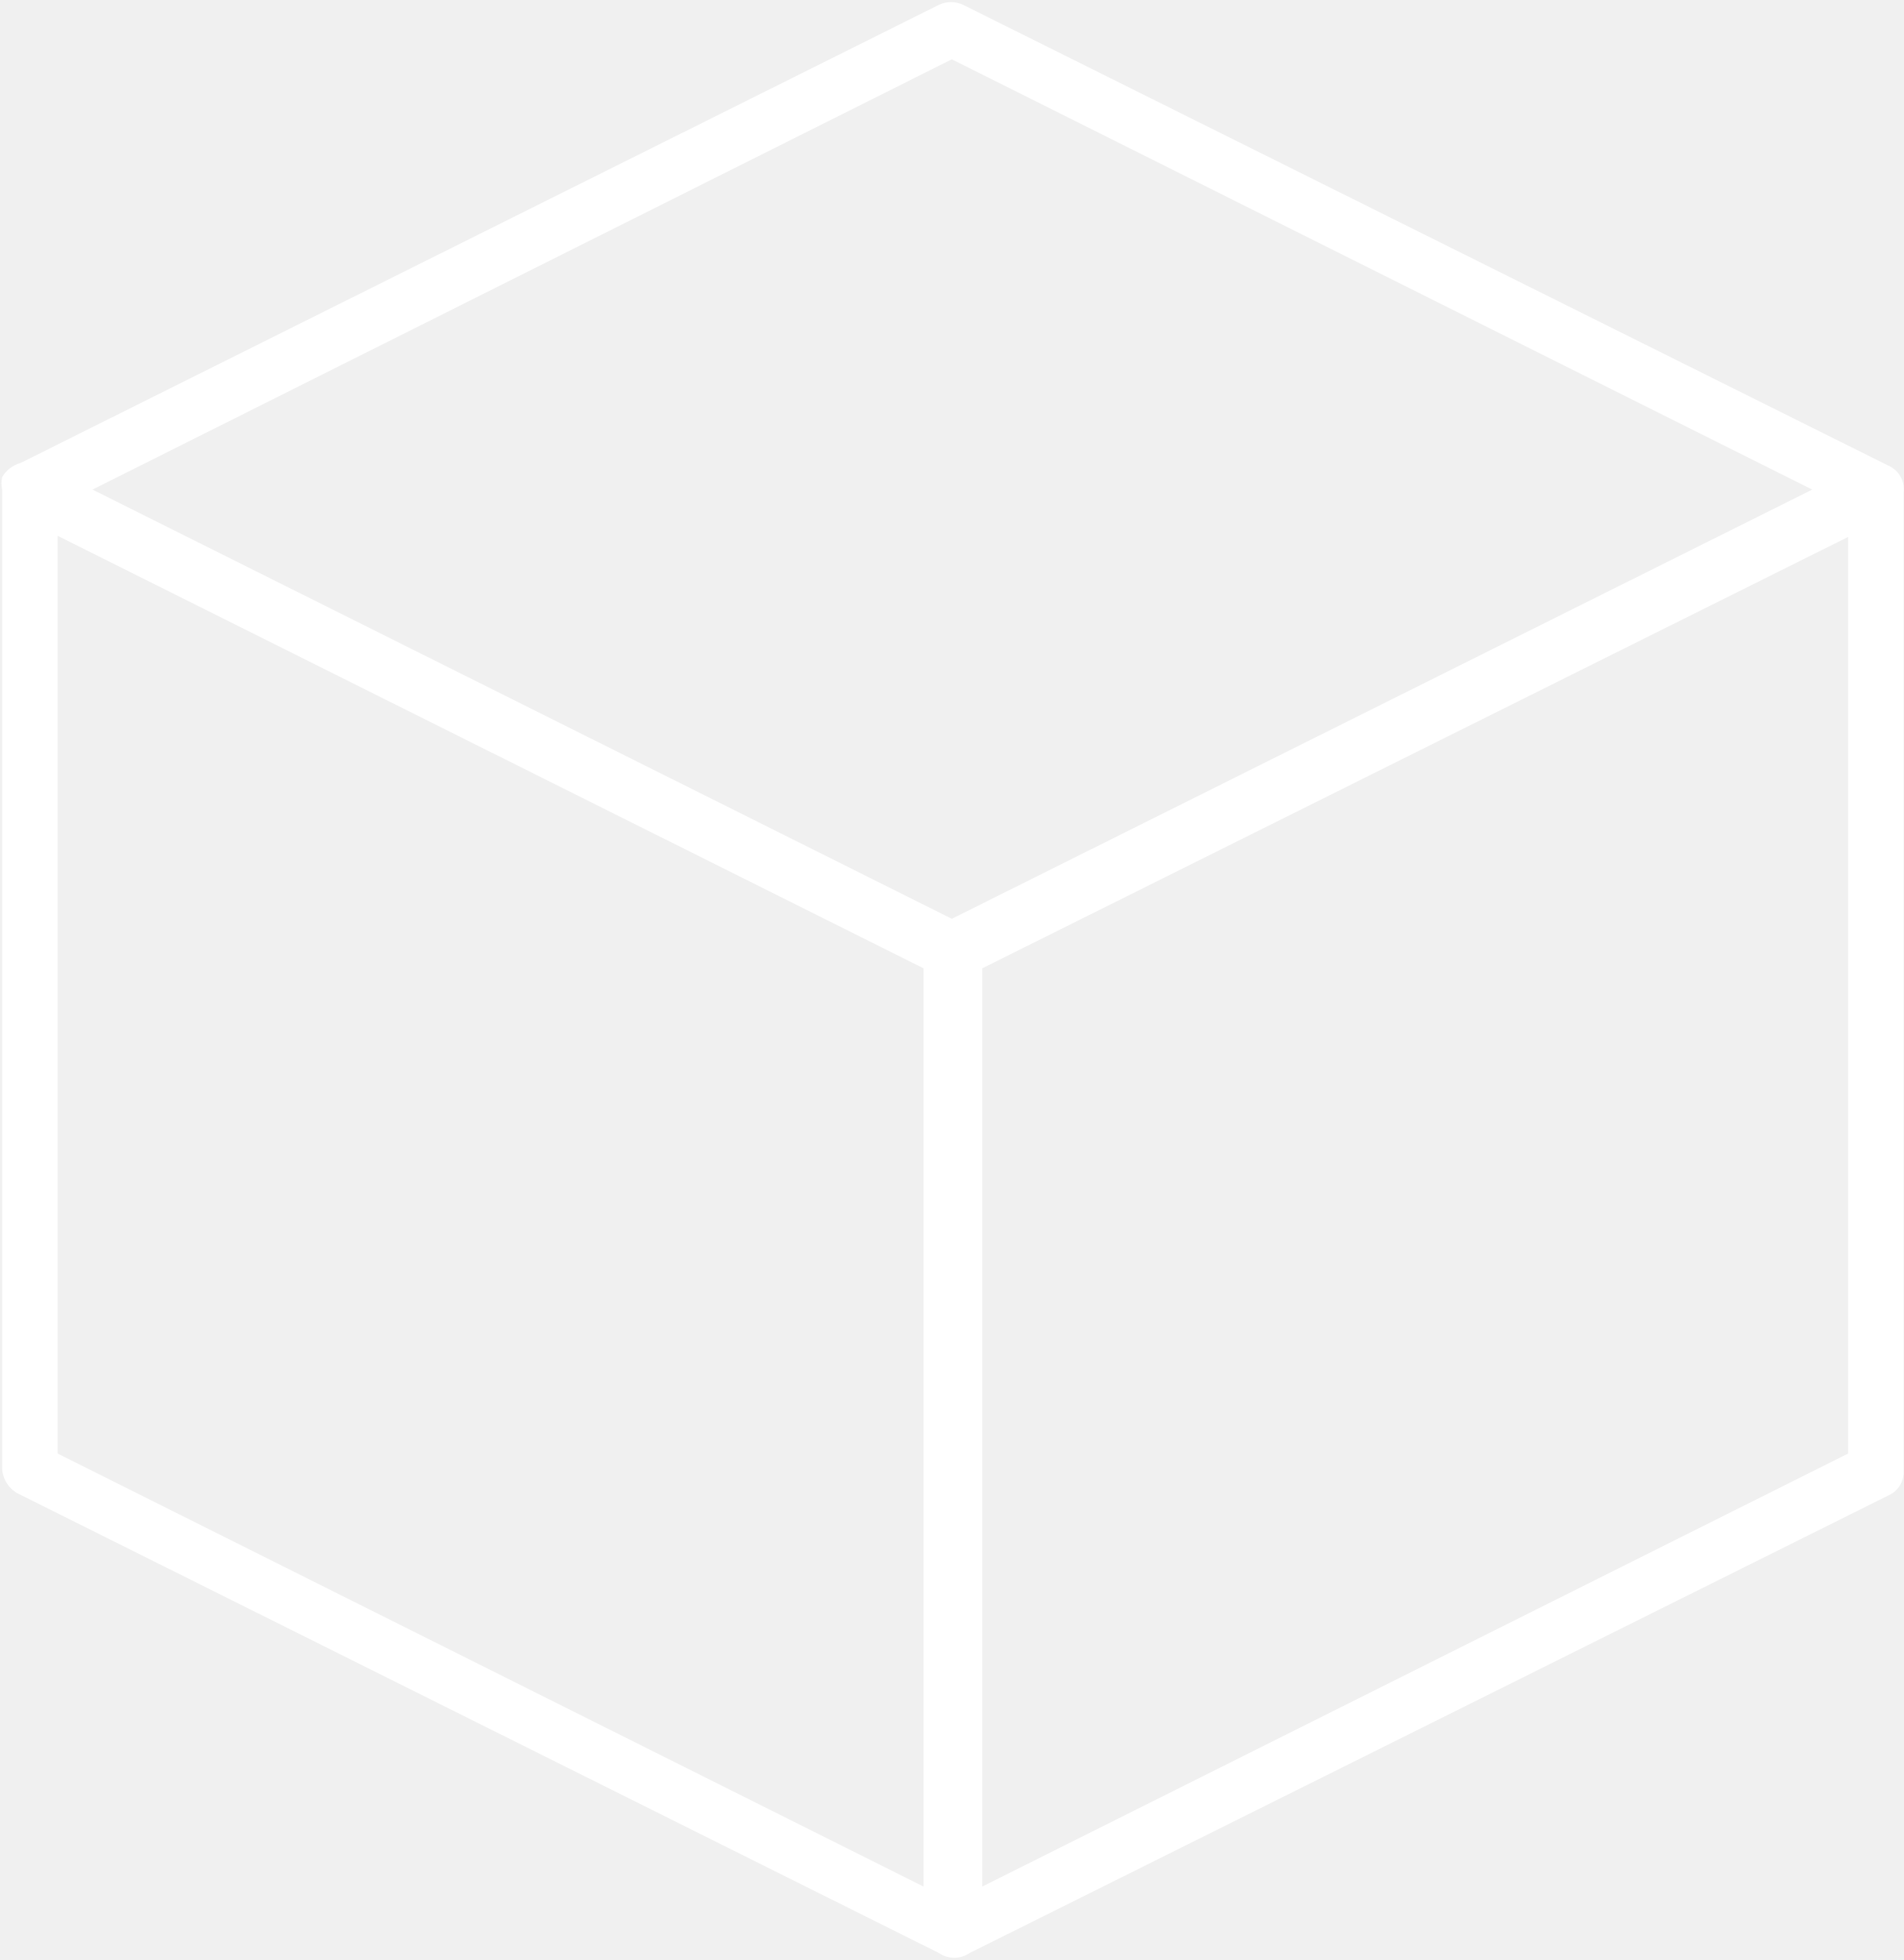
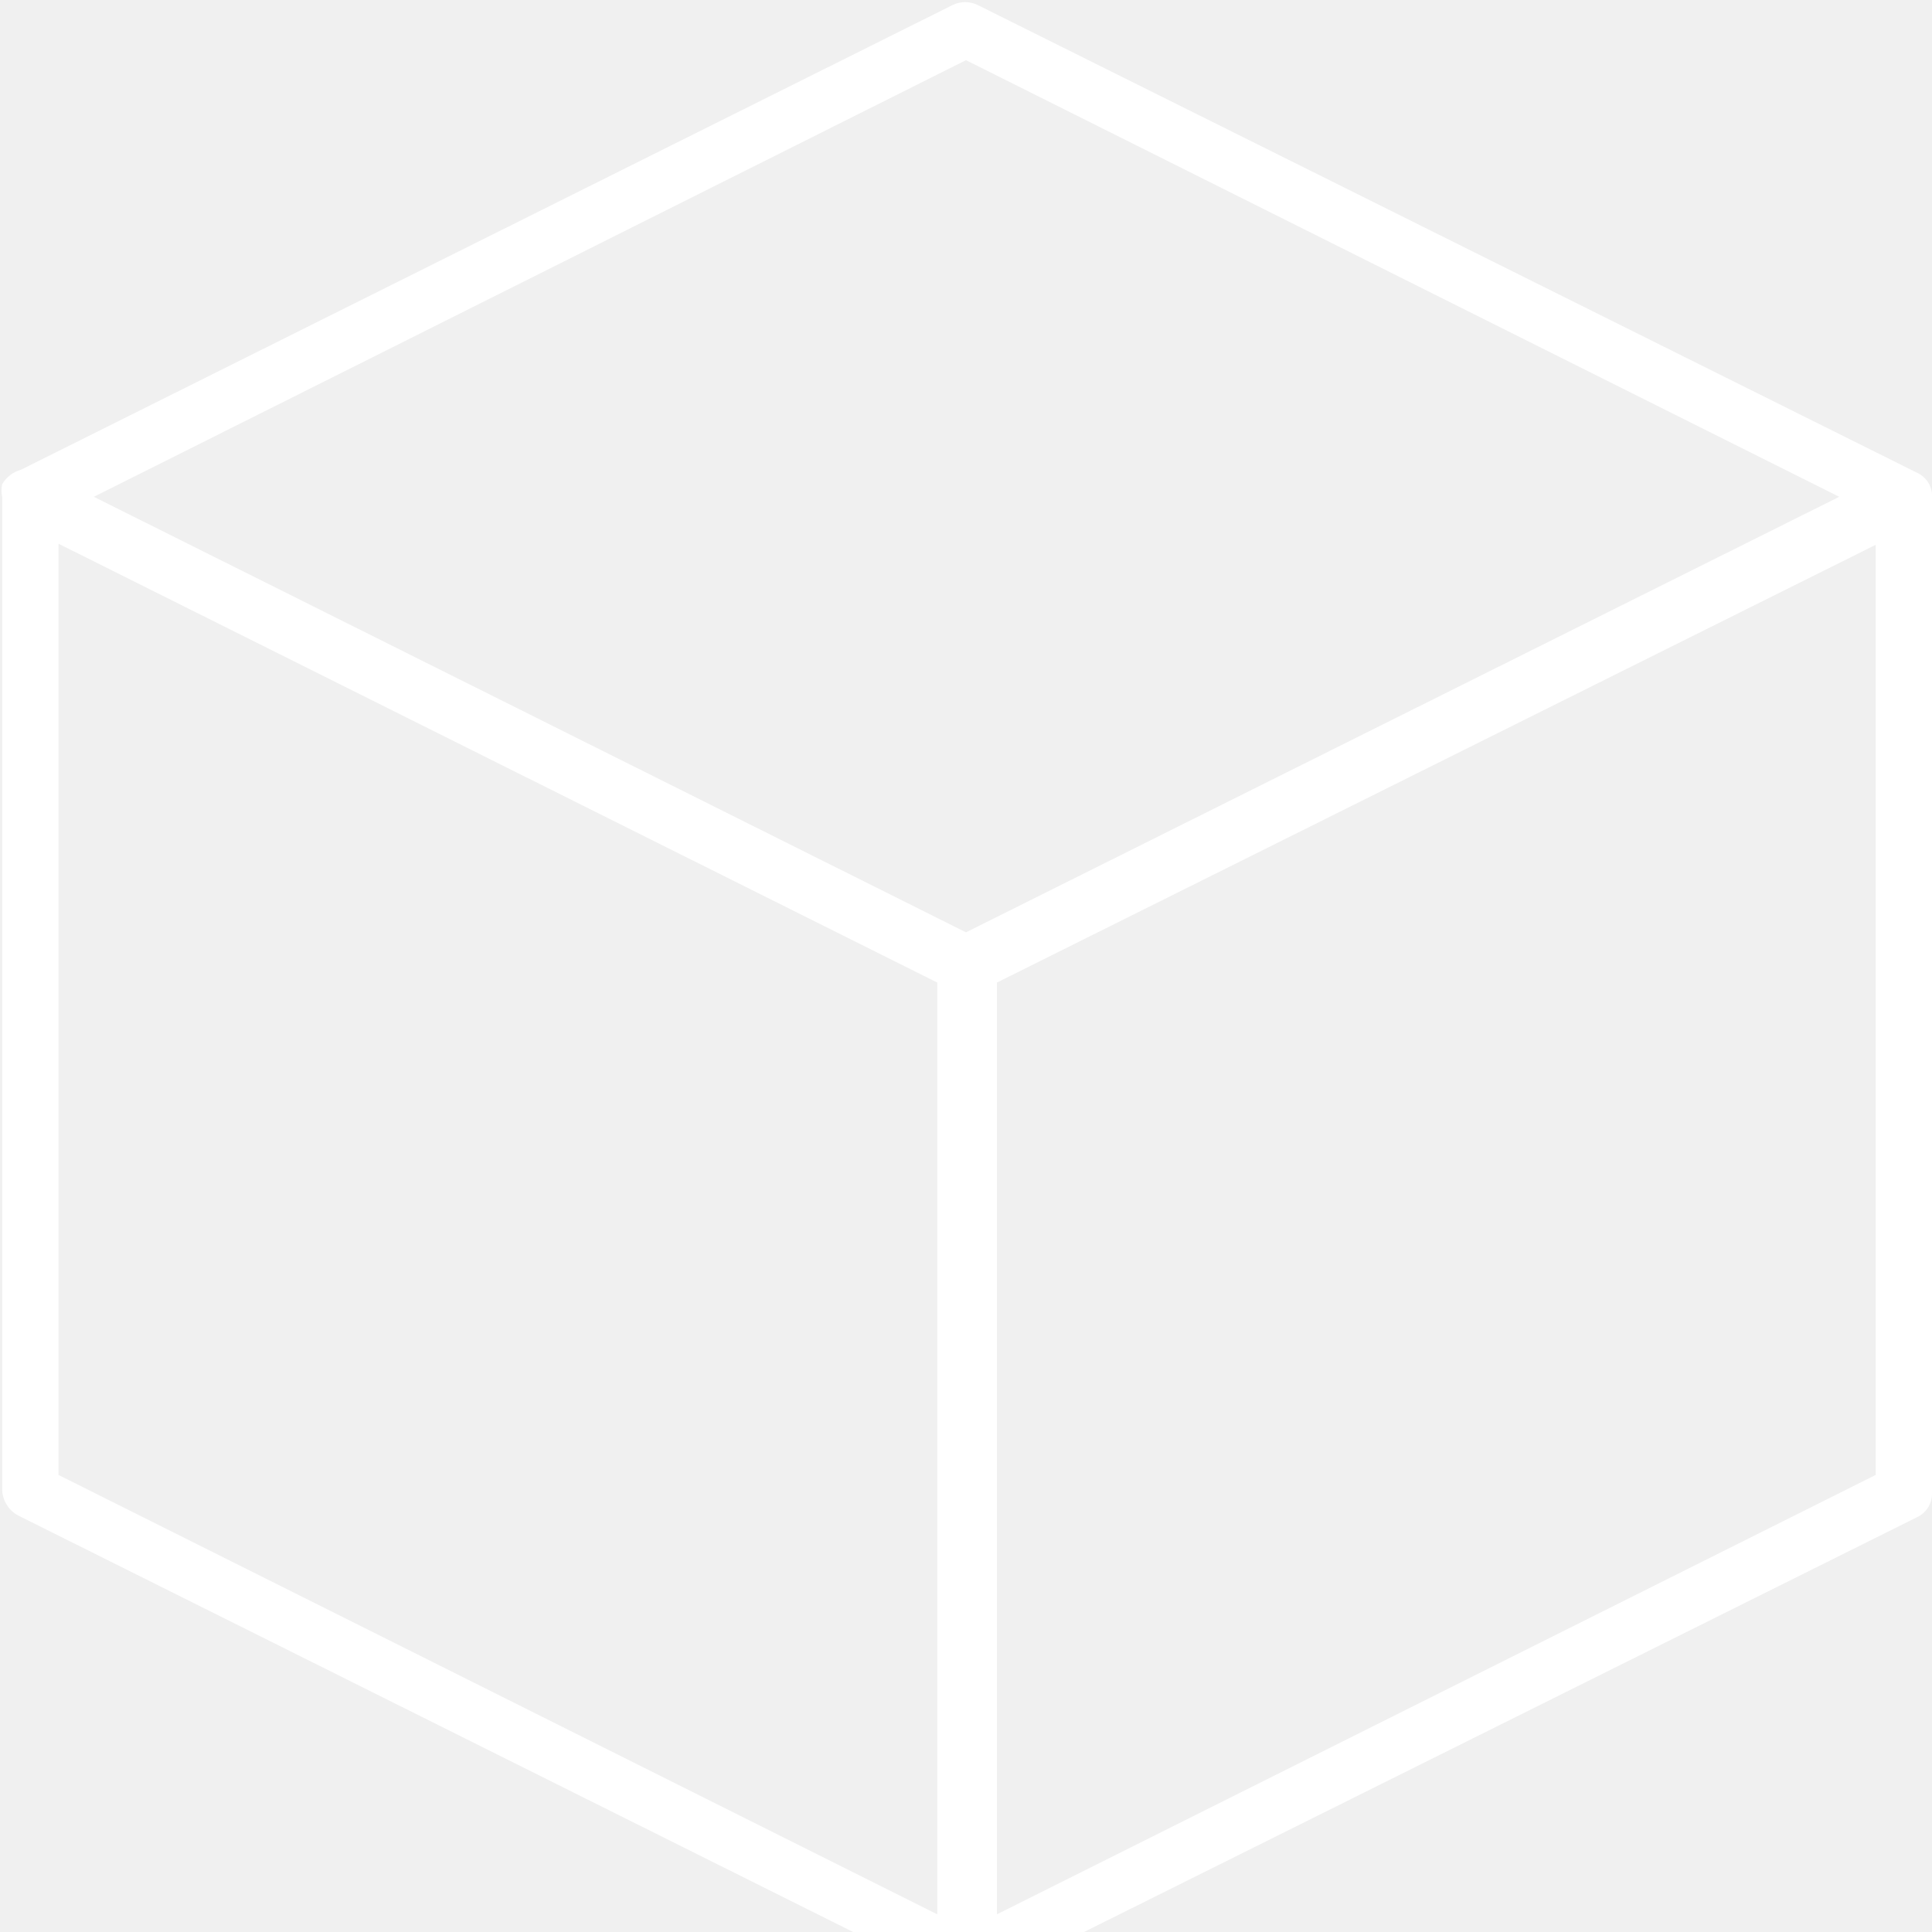
- <svg xmlns="http://www.w3.org/2000/svg" id="Capa_1" data-name="Capa 1" width="35" height="36.03" viewBox="0 0 35 36.03">
+ <svg xmlns="http://www.w3.org/2000/svg" id="Capa_1" data-name="Capa 1" width="35" height="35" viewBox="0 0 35 35">
  <defs>
    <style>.cls-1{fill:#ffffff;}</style>
  </defs>
  <path class="cls-1" d="M37.66,13.47,20.65,5a.52.52,0,0,0-.45,0L3.32,13.42a.57.57,0,0,0-.34.26.51.51,0,0,0,0,.23h0v18a.55.55,0,0,0,.28.45l16.94,8.45a.5.5,0,0,0,.57,0L37.66,32.4a.47.47,0,0,0,.28-.45v-18A.47.47,0,0,0,37.66,13.47ZM20.44,6l15.82,7.91L20.44,21.8,4.64,13.91ZM4,14.76l15.92,7.95V39.59L4,31.63ZM21,39.59V22.71l15.92-7.93V31.63Z" transform="translate(-2.94 -4.91)" />
</svg>
